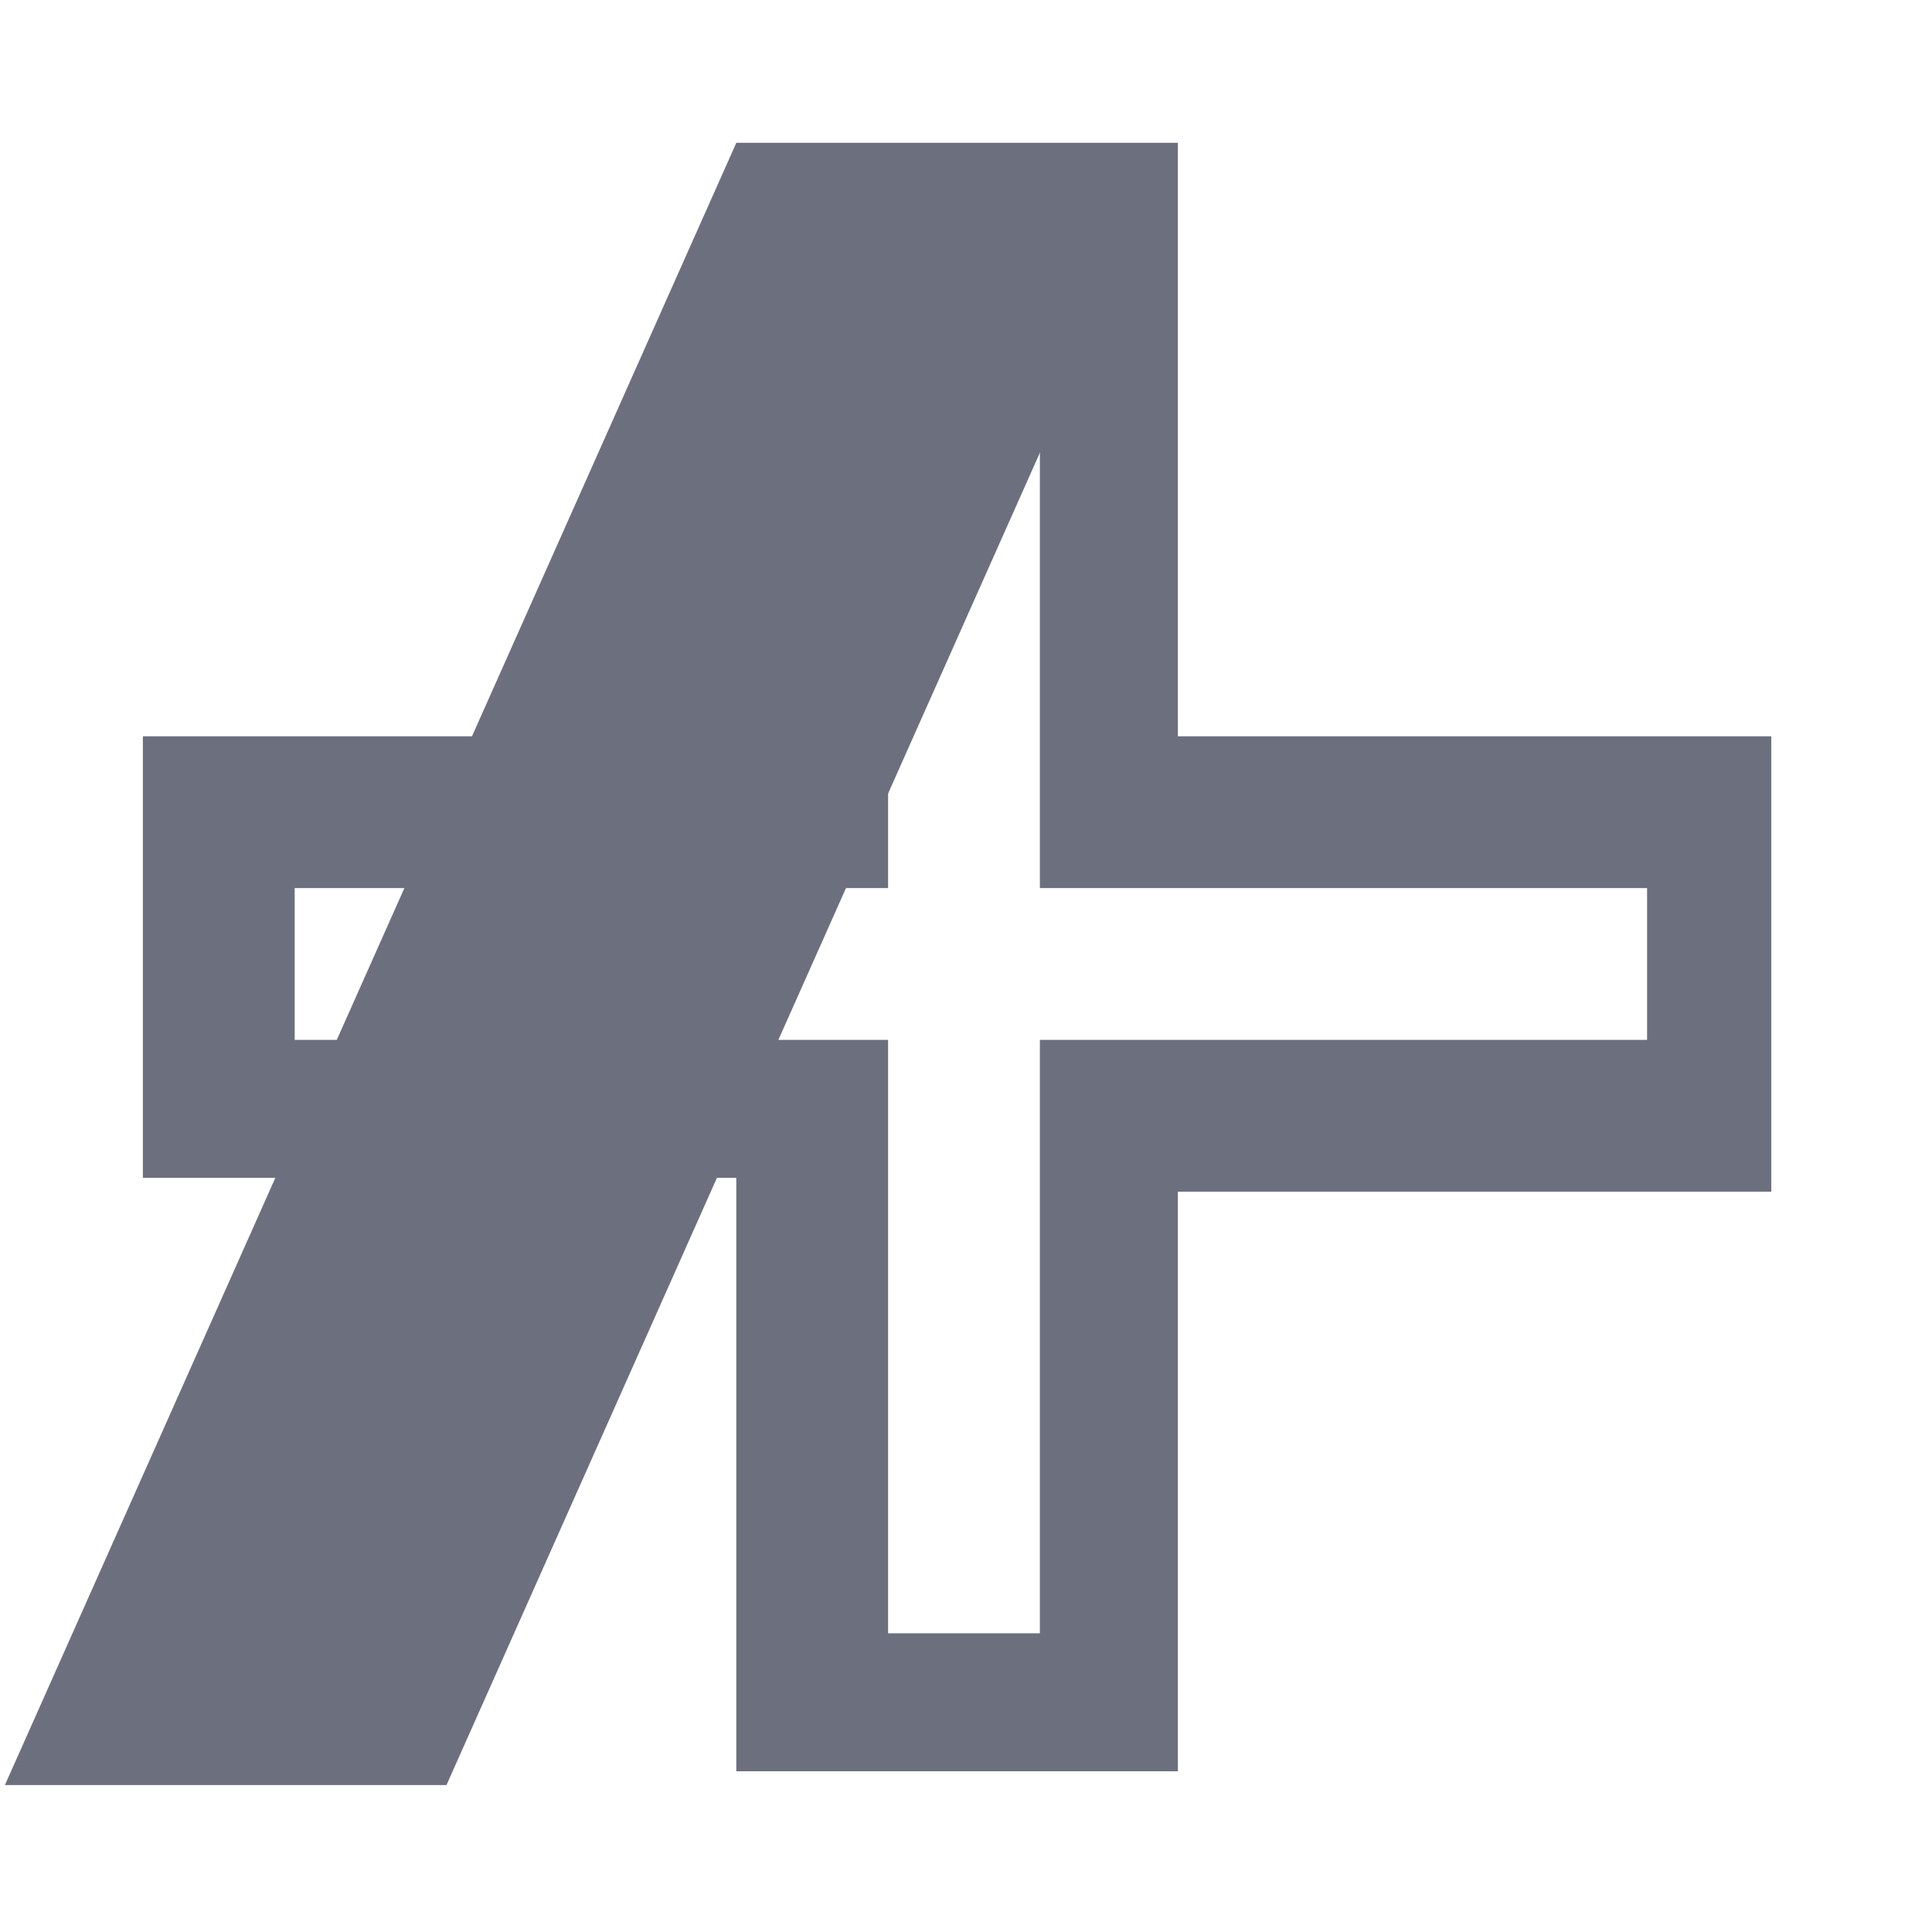
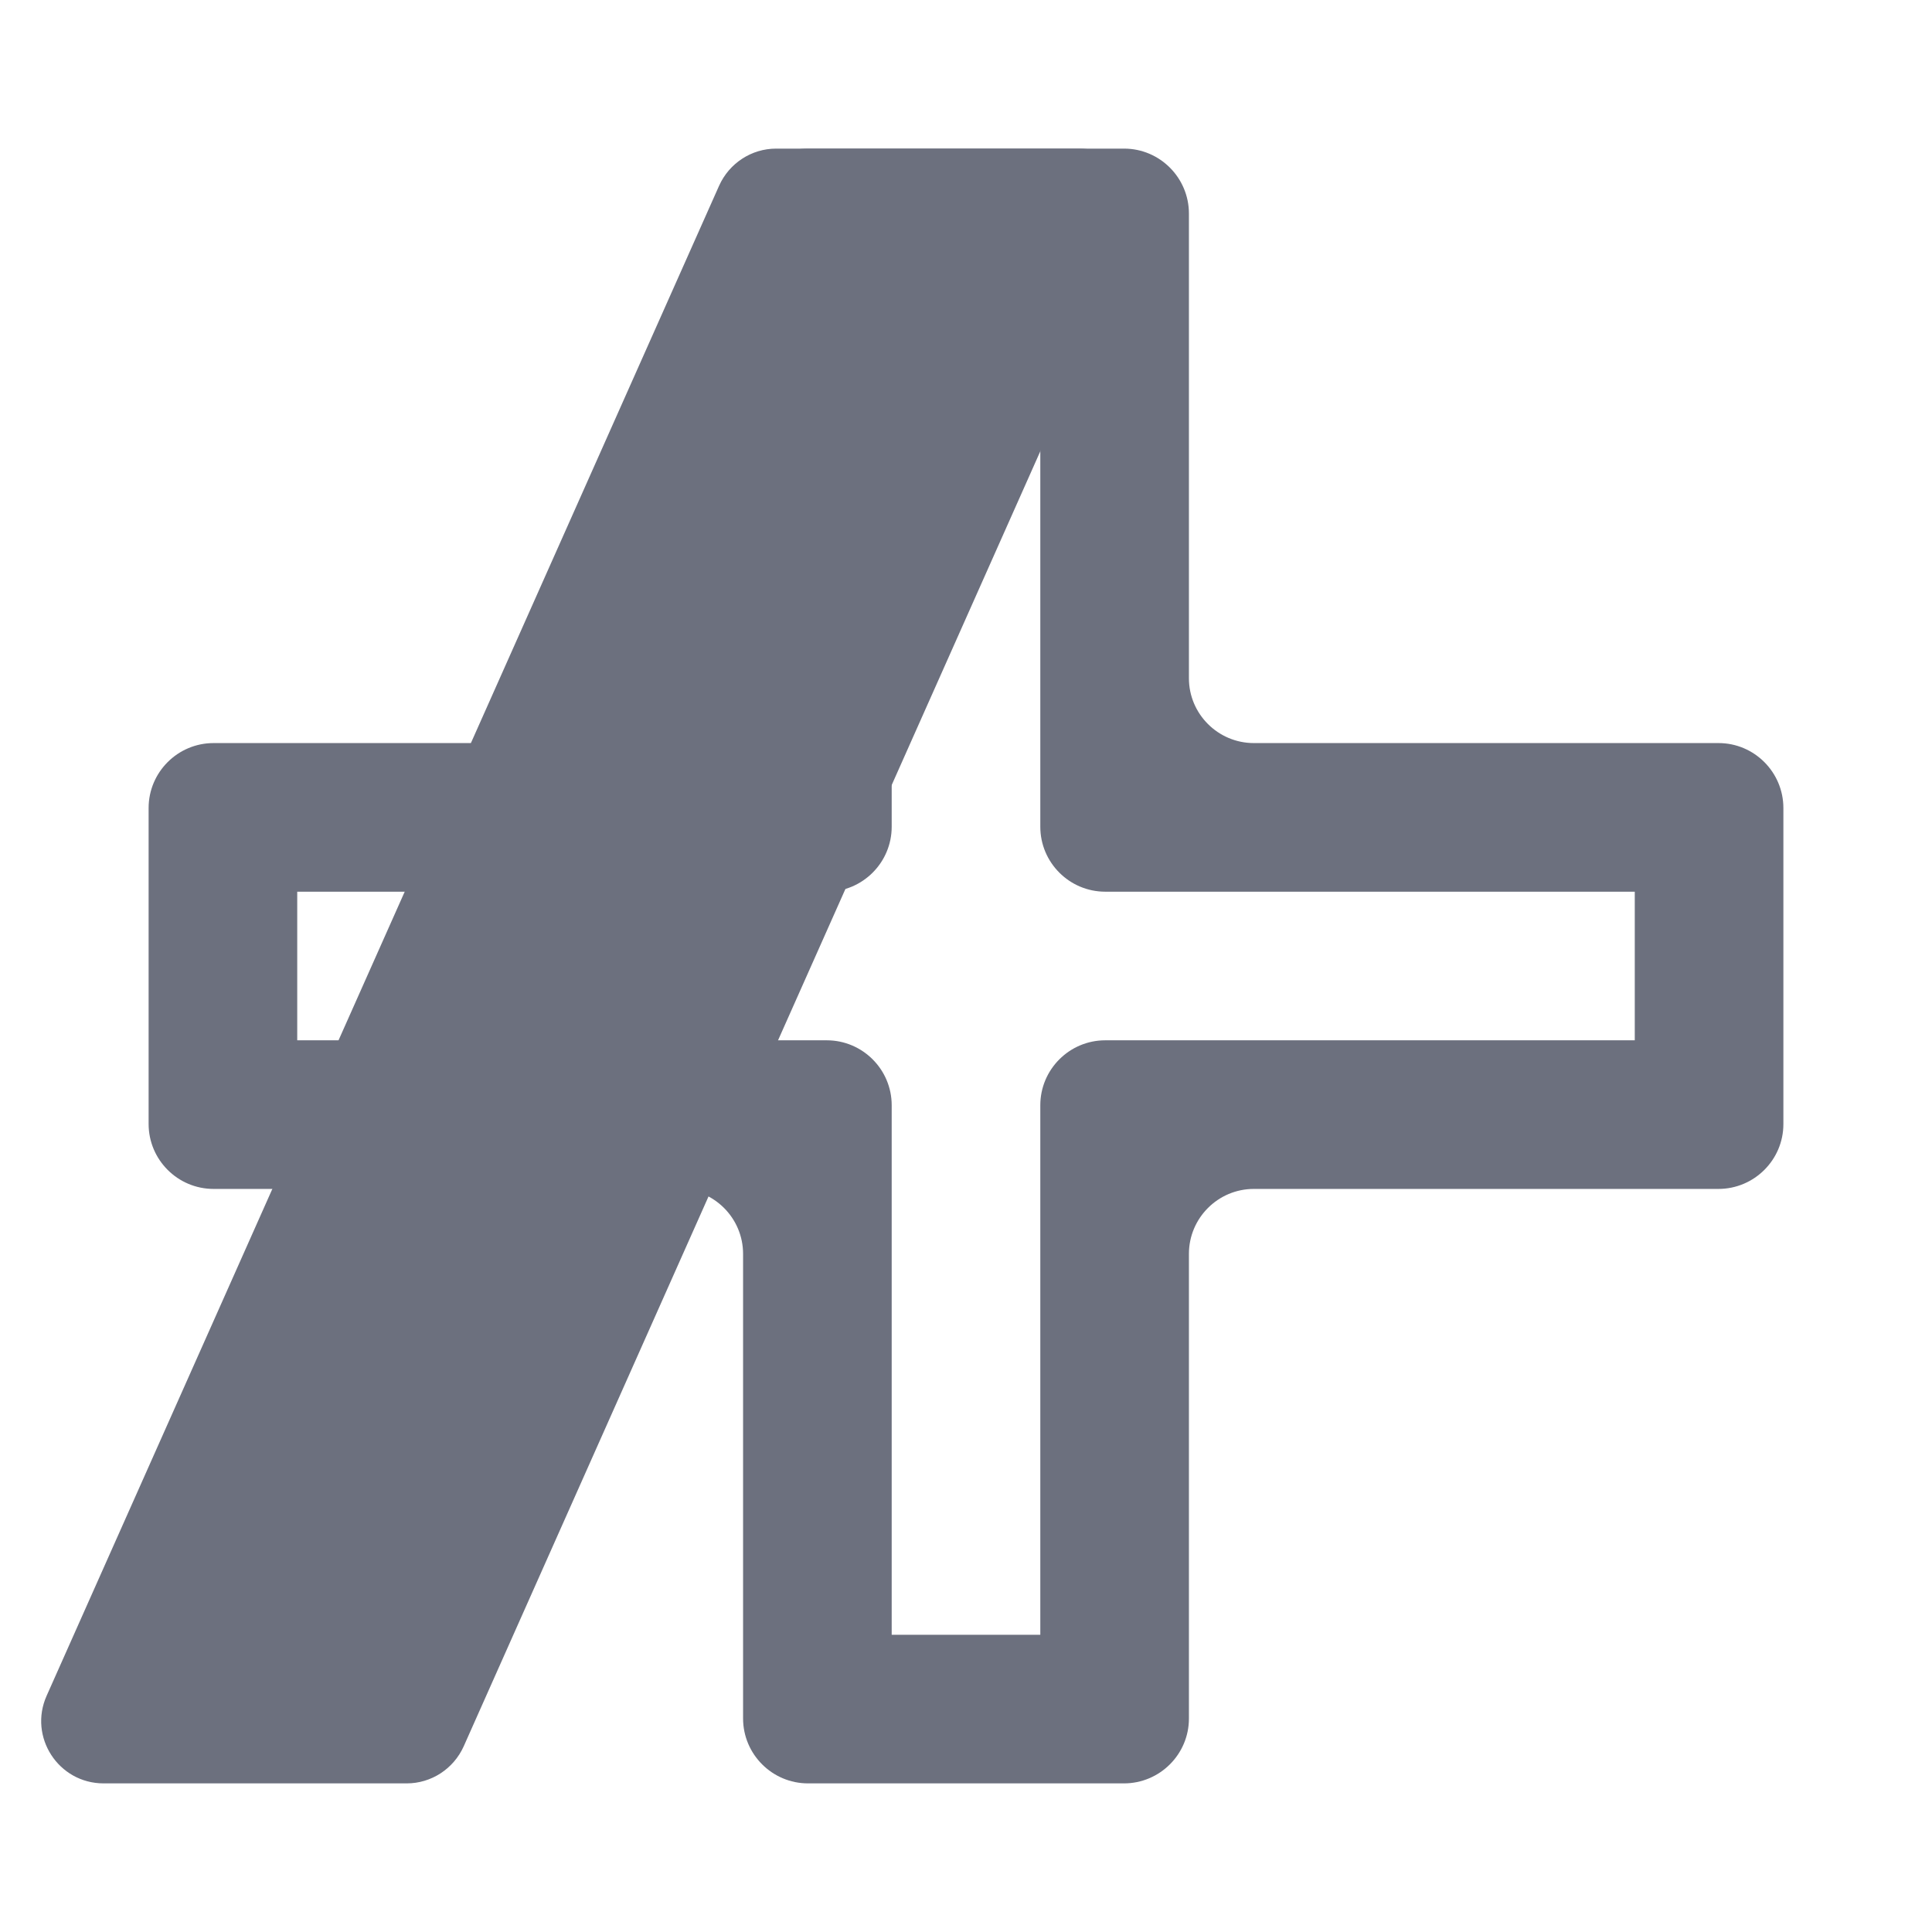
- <svg xmlns="http://www.w3.org/2000/svg" overflow="visible" version="1.2" viewBox="0 0 13 13" width="13" height="13" xml:space="preserve">
-   <g transform="matrix(.92857 0 0 .92857 -.2457 -.24571)" fill="#6C707E">
-     <path d="m7.8 2.4v4.3h4.4v1.1h-3.3-1.1v4.3h-1.1v-4.3h-4.3v-1.1h4.3v-4.3h1.1m1-1.1h-3.2v4.3h-4.3v3.2h4.3v4.3h3.2v-4.2h4.3v-3.3h-4.3v-4.3z" />
-     <path d="M5.6,1.3h3.2L3.5,13.2H0.3L5.6,1.3z" />
-   </g>
+ <svg xmlns="http://www.w3.org/2000/svg" viewBox="0 0 13 13">
+   <path fill="#6C707E" d="M7,2H6v3.563C6,5.804,5.804,6,5.563,6H2v1h3.563C5.804,7,6,7.196,6,7.437V11h1V7.437  C7,7.196,7.196,7,7.437,7H11V6H7.437C7.196,6,7,5.804,7,5.563V2z M8,1.437v3.127C8,4.804,8.196,5,8.437,5h3.127  C11.804,5,12,5.196,12,5.437v2.127C12,7.804,11.804,8,11.563,8H8.437C8.196,8,8,8.196,8,8.437v3.127C8,11.804,7.804,12,7.563,12  H5.437C5.196,12,5,11.804,5,11.563V8.437C5,8.196,4.804,8,4.563,8H1.437C1.196,8,1,7.804,1,7.563V5.437C1,5.196,1.196,5,1.437,5  h3.127C4.804,5,5,4.804,5,4.563V1.437C5,1.196,5.196,1,5.437,1h2.127C7.804,1,8,1.196,8,1.437z" />
+   <path fill="#6C707E" d="M5.222,1h2.039c0.304,0,0.507,0.313,0.383,0.59L3.12,11.751C3.052,11.902,2.902,12,2.737,12H0.697  c-0.304,0-0.507-0.313-0.383-0.59L4.839,1.249C4.907,1.098,5.057,1,5.222,1z" />
+   <path fill="#6C707E" d="M8,8" />
</svg>
